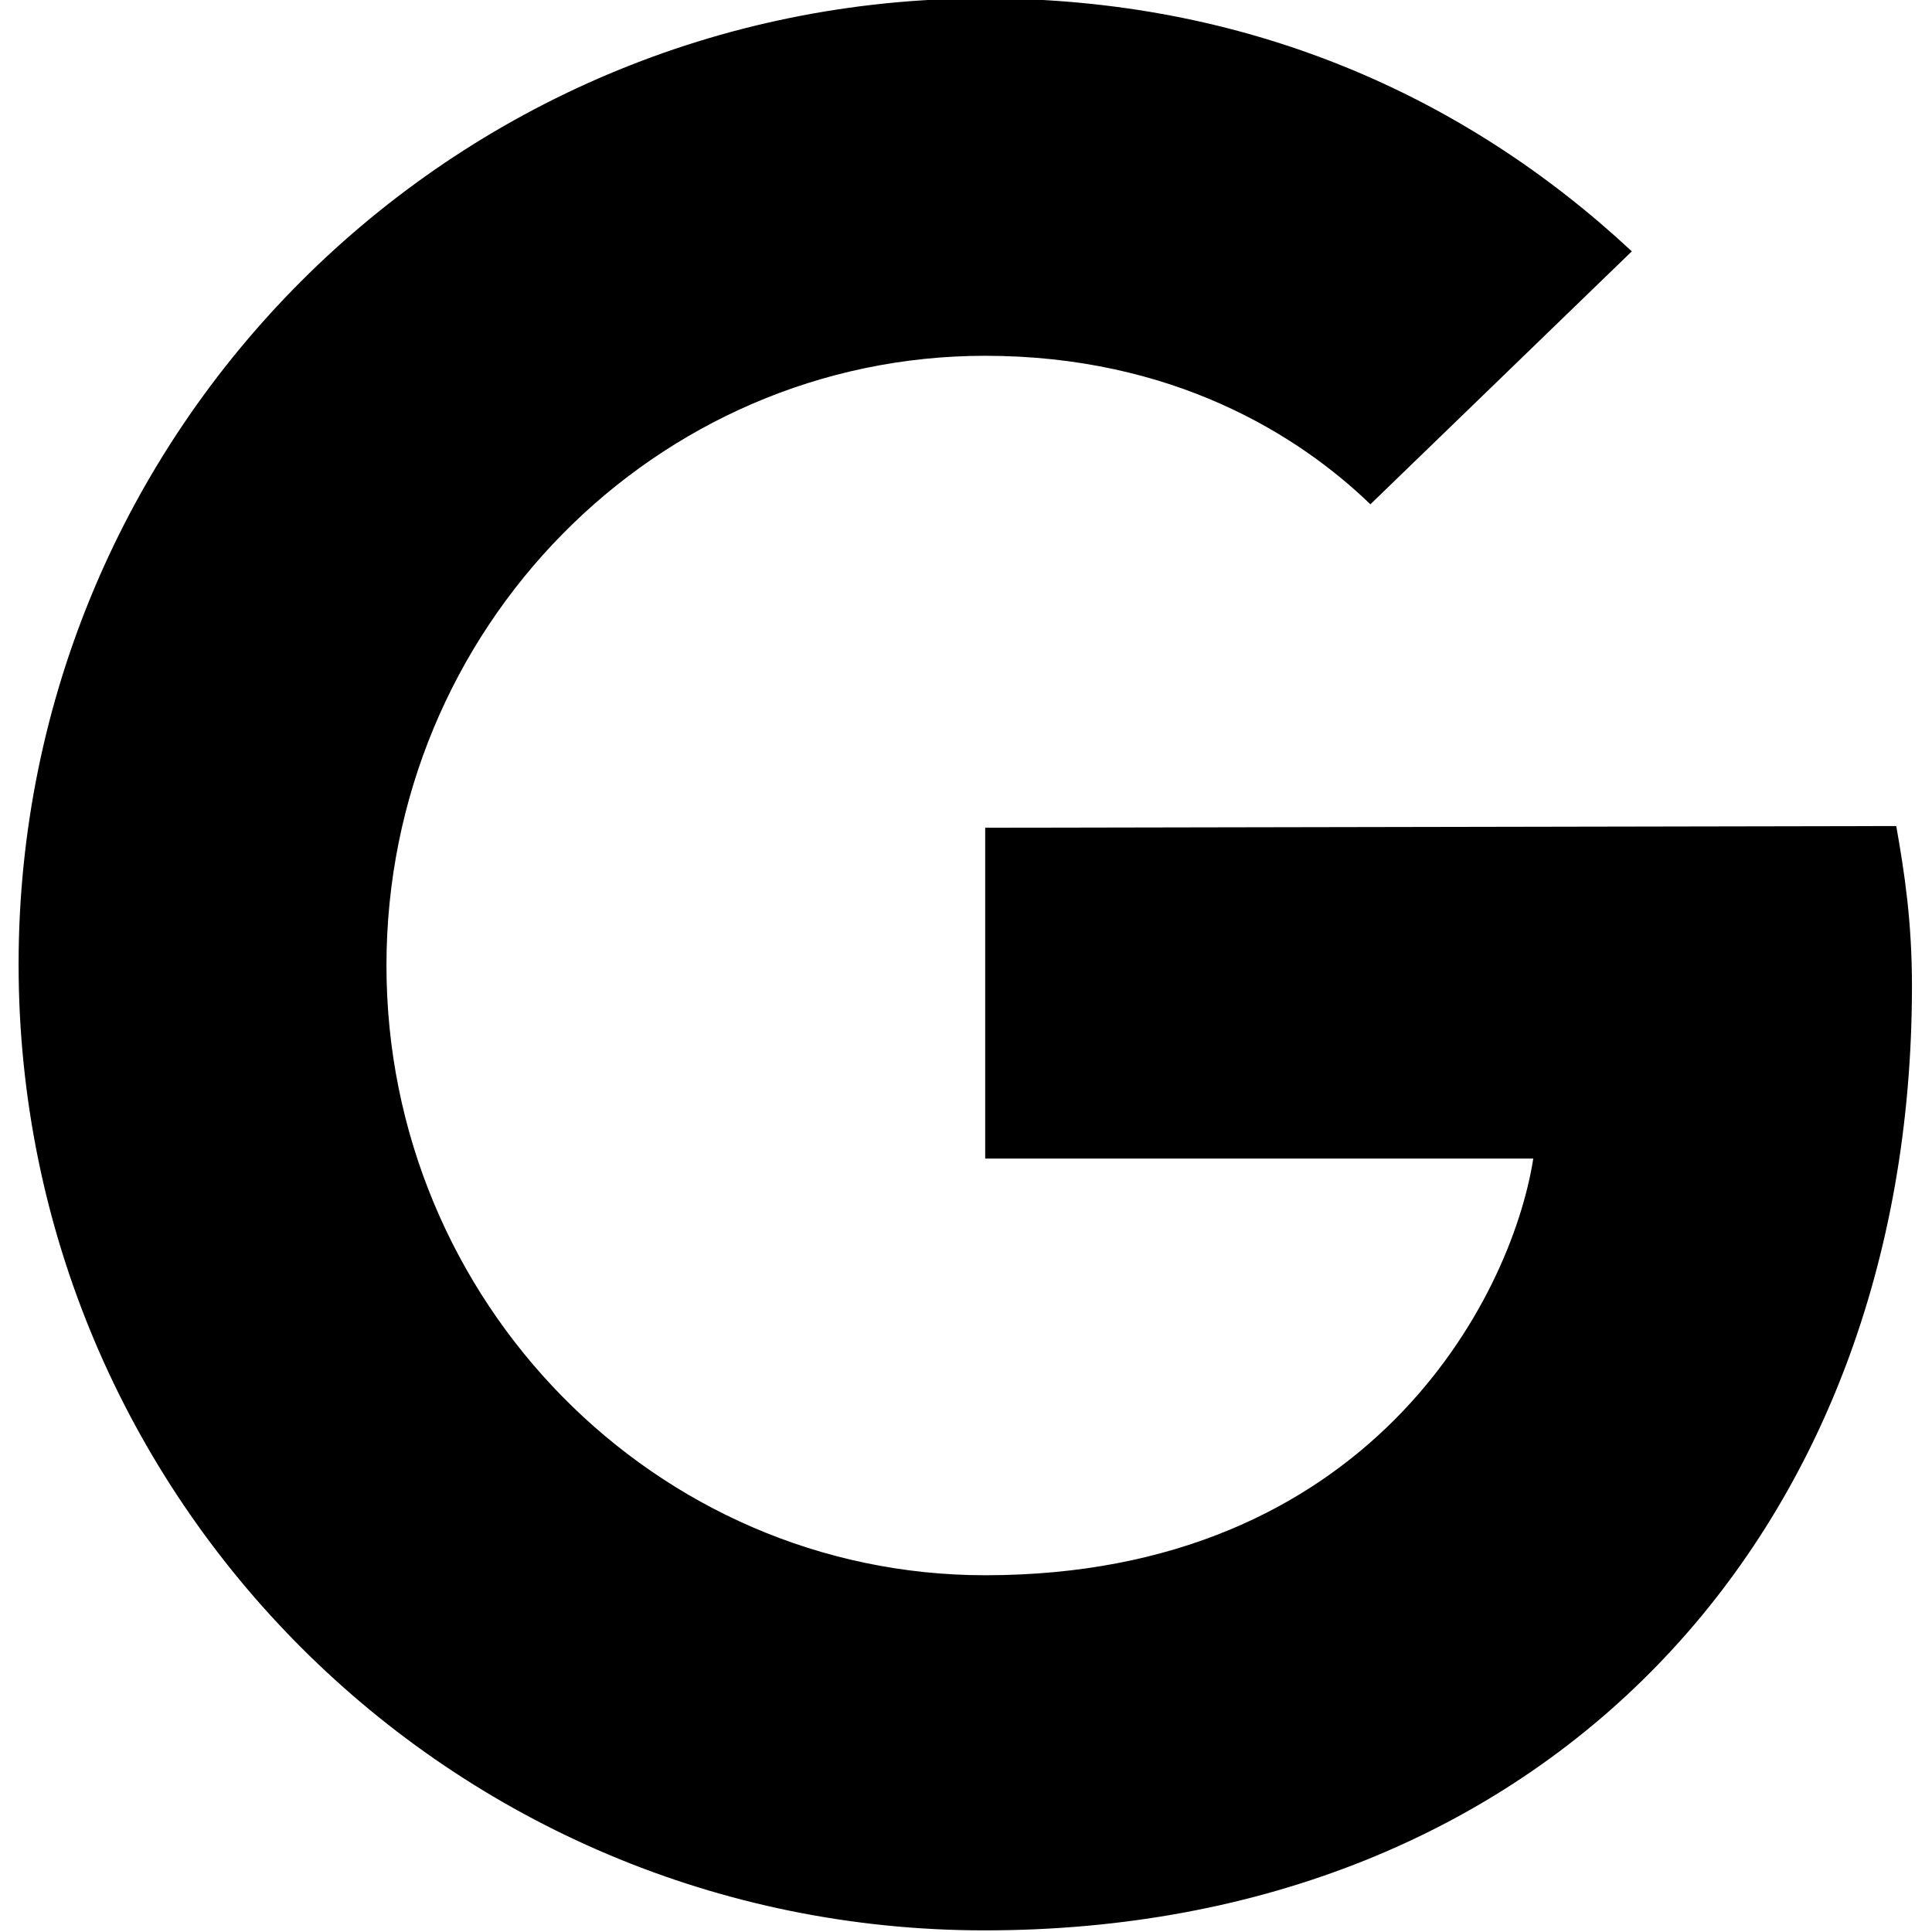
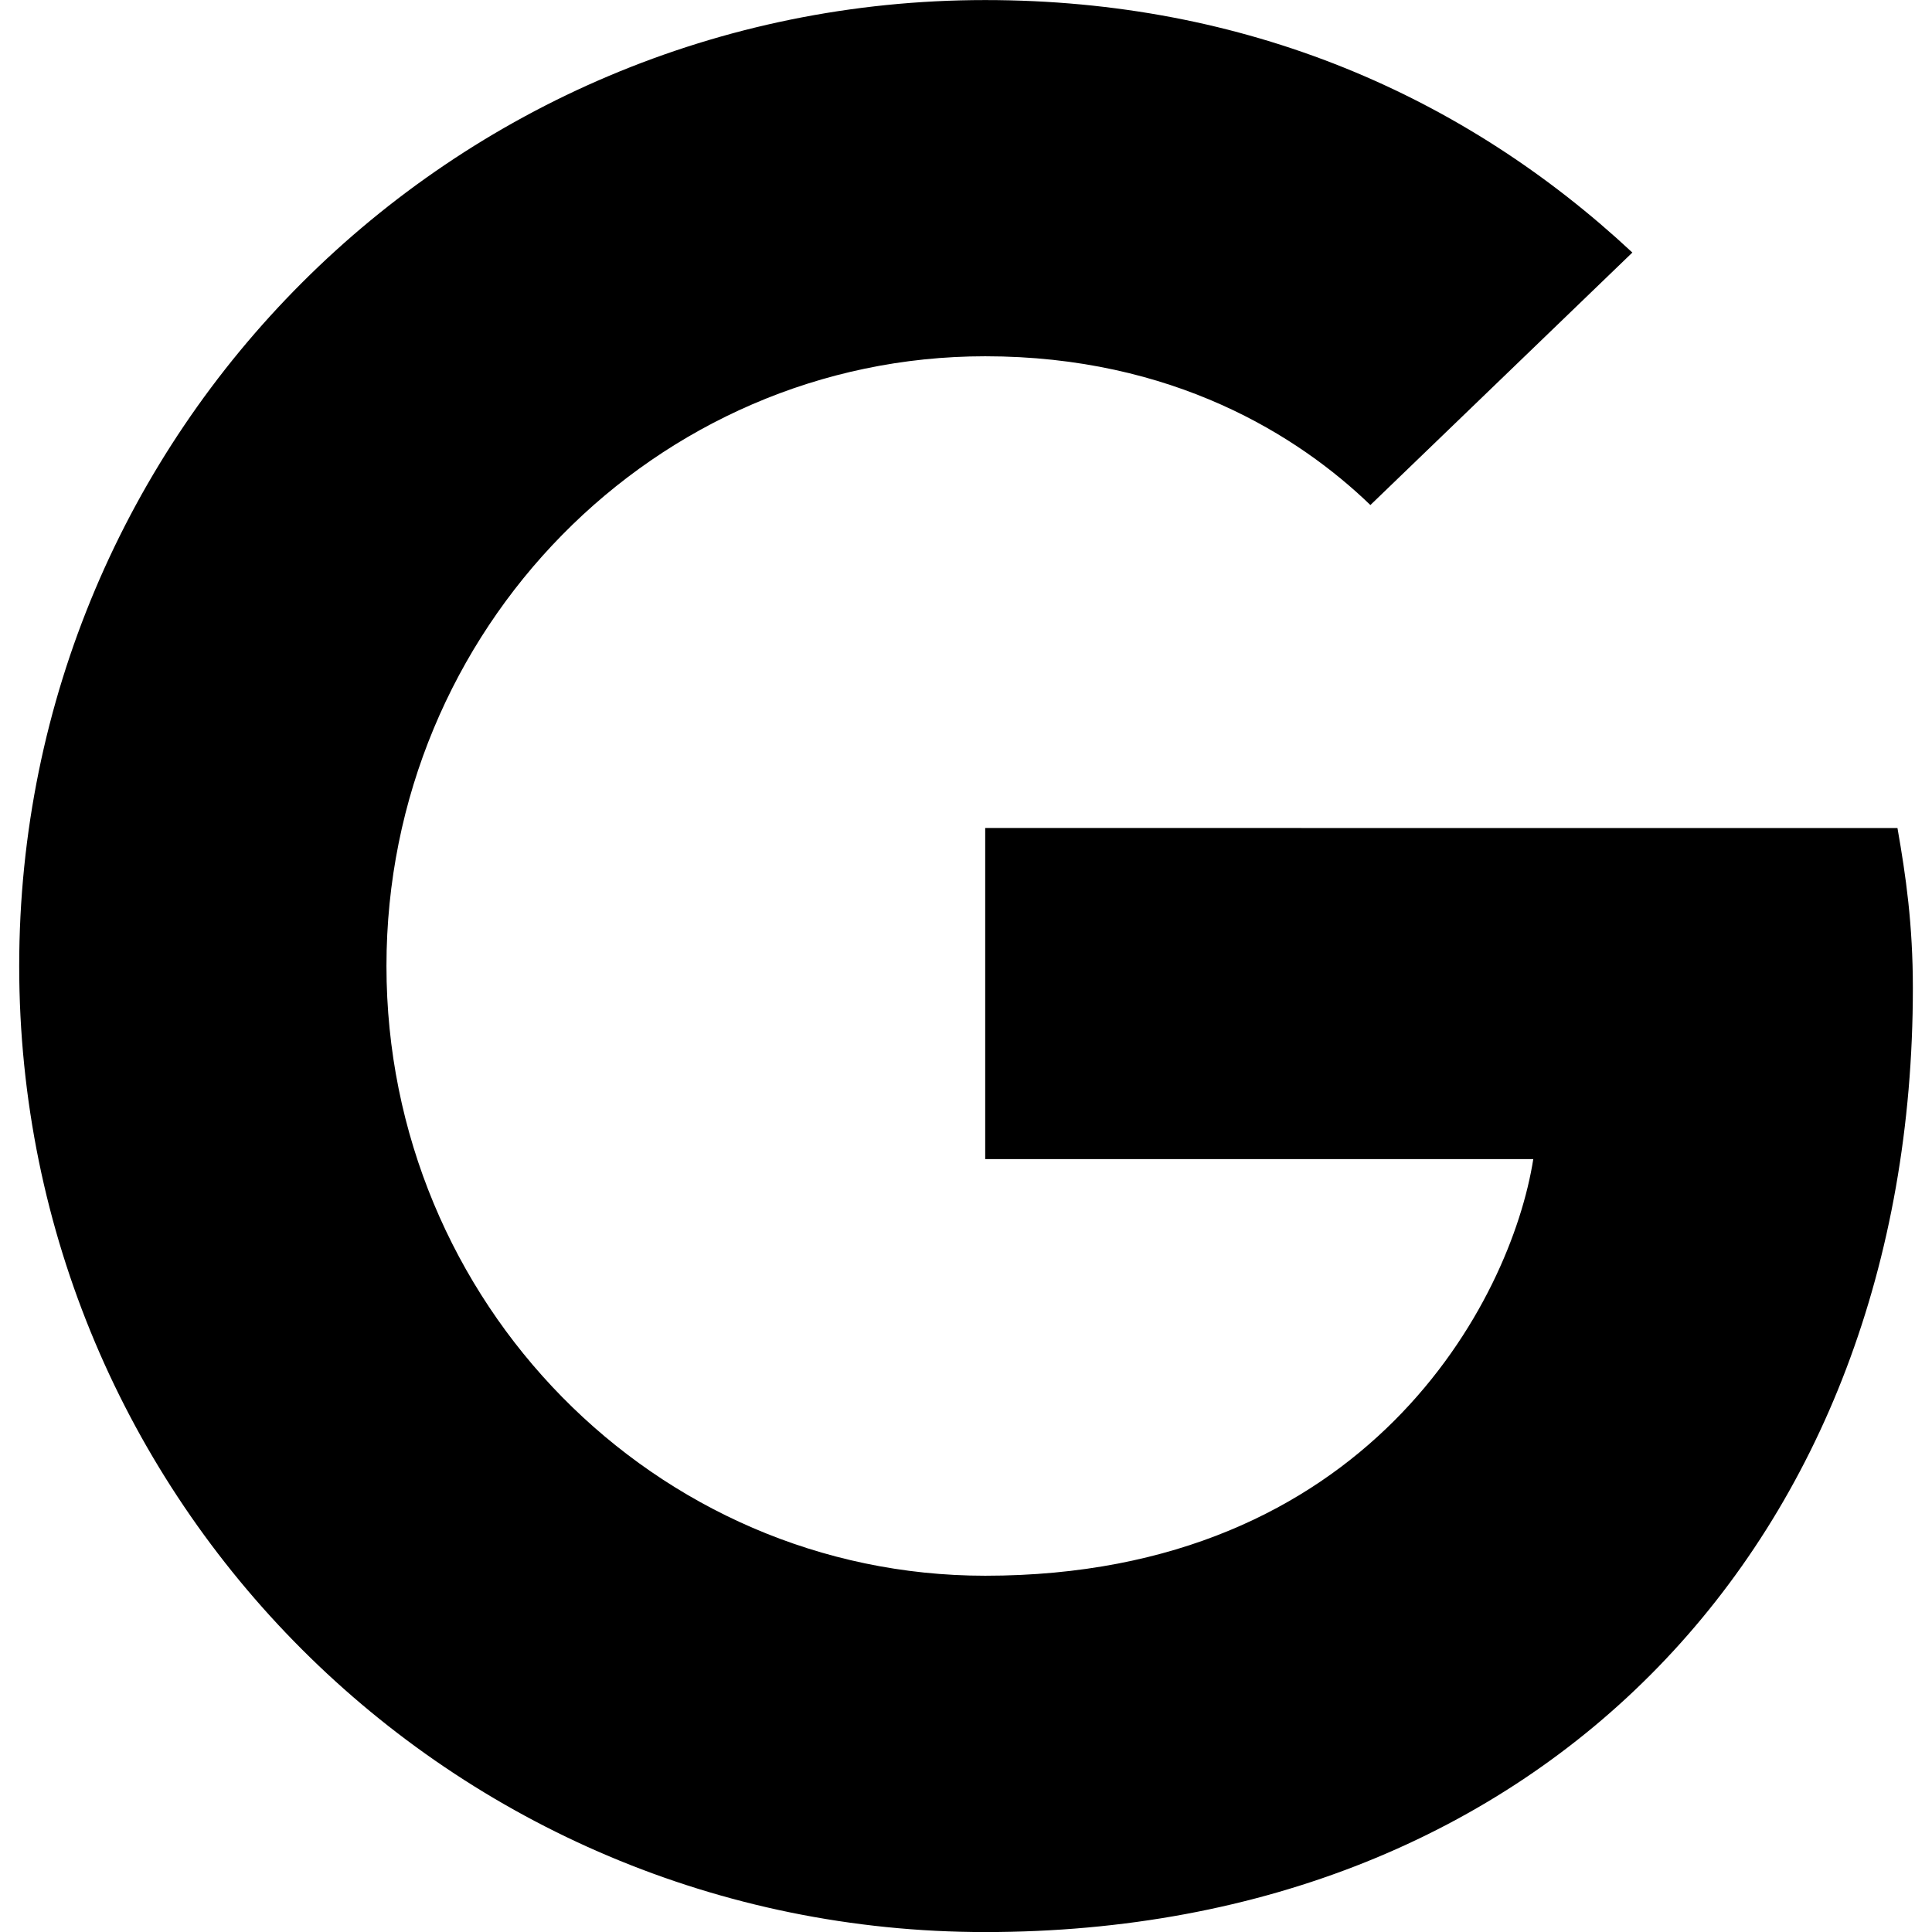
- <svg xmlns="http://www.w3.org/2000/svg" version="1.1" viewBox="0 0 32 32">
-   <path fill="#000" d="M16.318 13.71v5.48h9.078c-.37 2.35-2.75 6.901-9.078 6.901 -5.458 0-9.917-4.53-9.917-10.099 0-5.58 4.458-10.099 9.917-10.099 3.1 0 5.19 1.31 6.38 2.46l4.33-4.19c-2.79-2.6-6.4-4.19-10.72-4.19 -8.844 0-16 7.151-16 16s7.156 16 16 16c9.23 0 15.36-6.49 15.36-15.64 0-1.06-.12-1.86-.26-2.651Z" />
+ <svg xmlns="http://www.w3.org/2000/svg" width="32" height="32" viewBox="0 0 32 32">
+   <path d="M16.318 13.714v5.484h9.078c-0.37 2.354-2.745 6.901-9.078 6.901-5.458 0-9.917-4.521-9.917-10.099s4.458-10.099 9.917-10.099c3.109 0 5.193 1.318 6.38 2.464l4.339-4.182c-2.786-2.599-6.396-4.182-10.719-4.182-8.844 0-16 7.151-16 16s7.156 16 16 16c9.234 0 15.365-6.49 15.365-15.635 0-1.052-0.115-1.854-0.255-2.651z" />
</svg>
